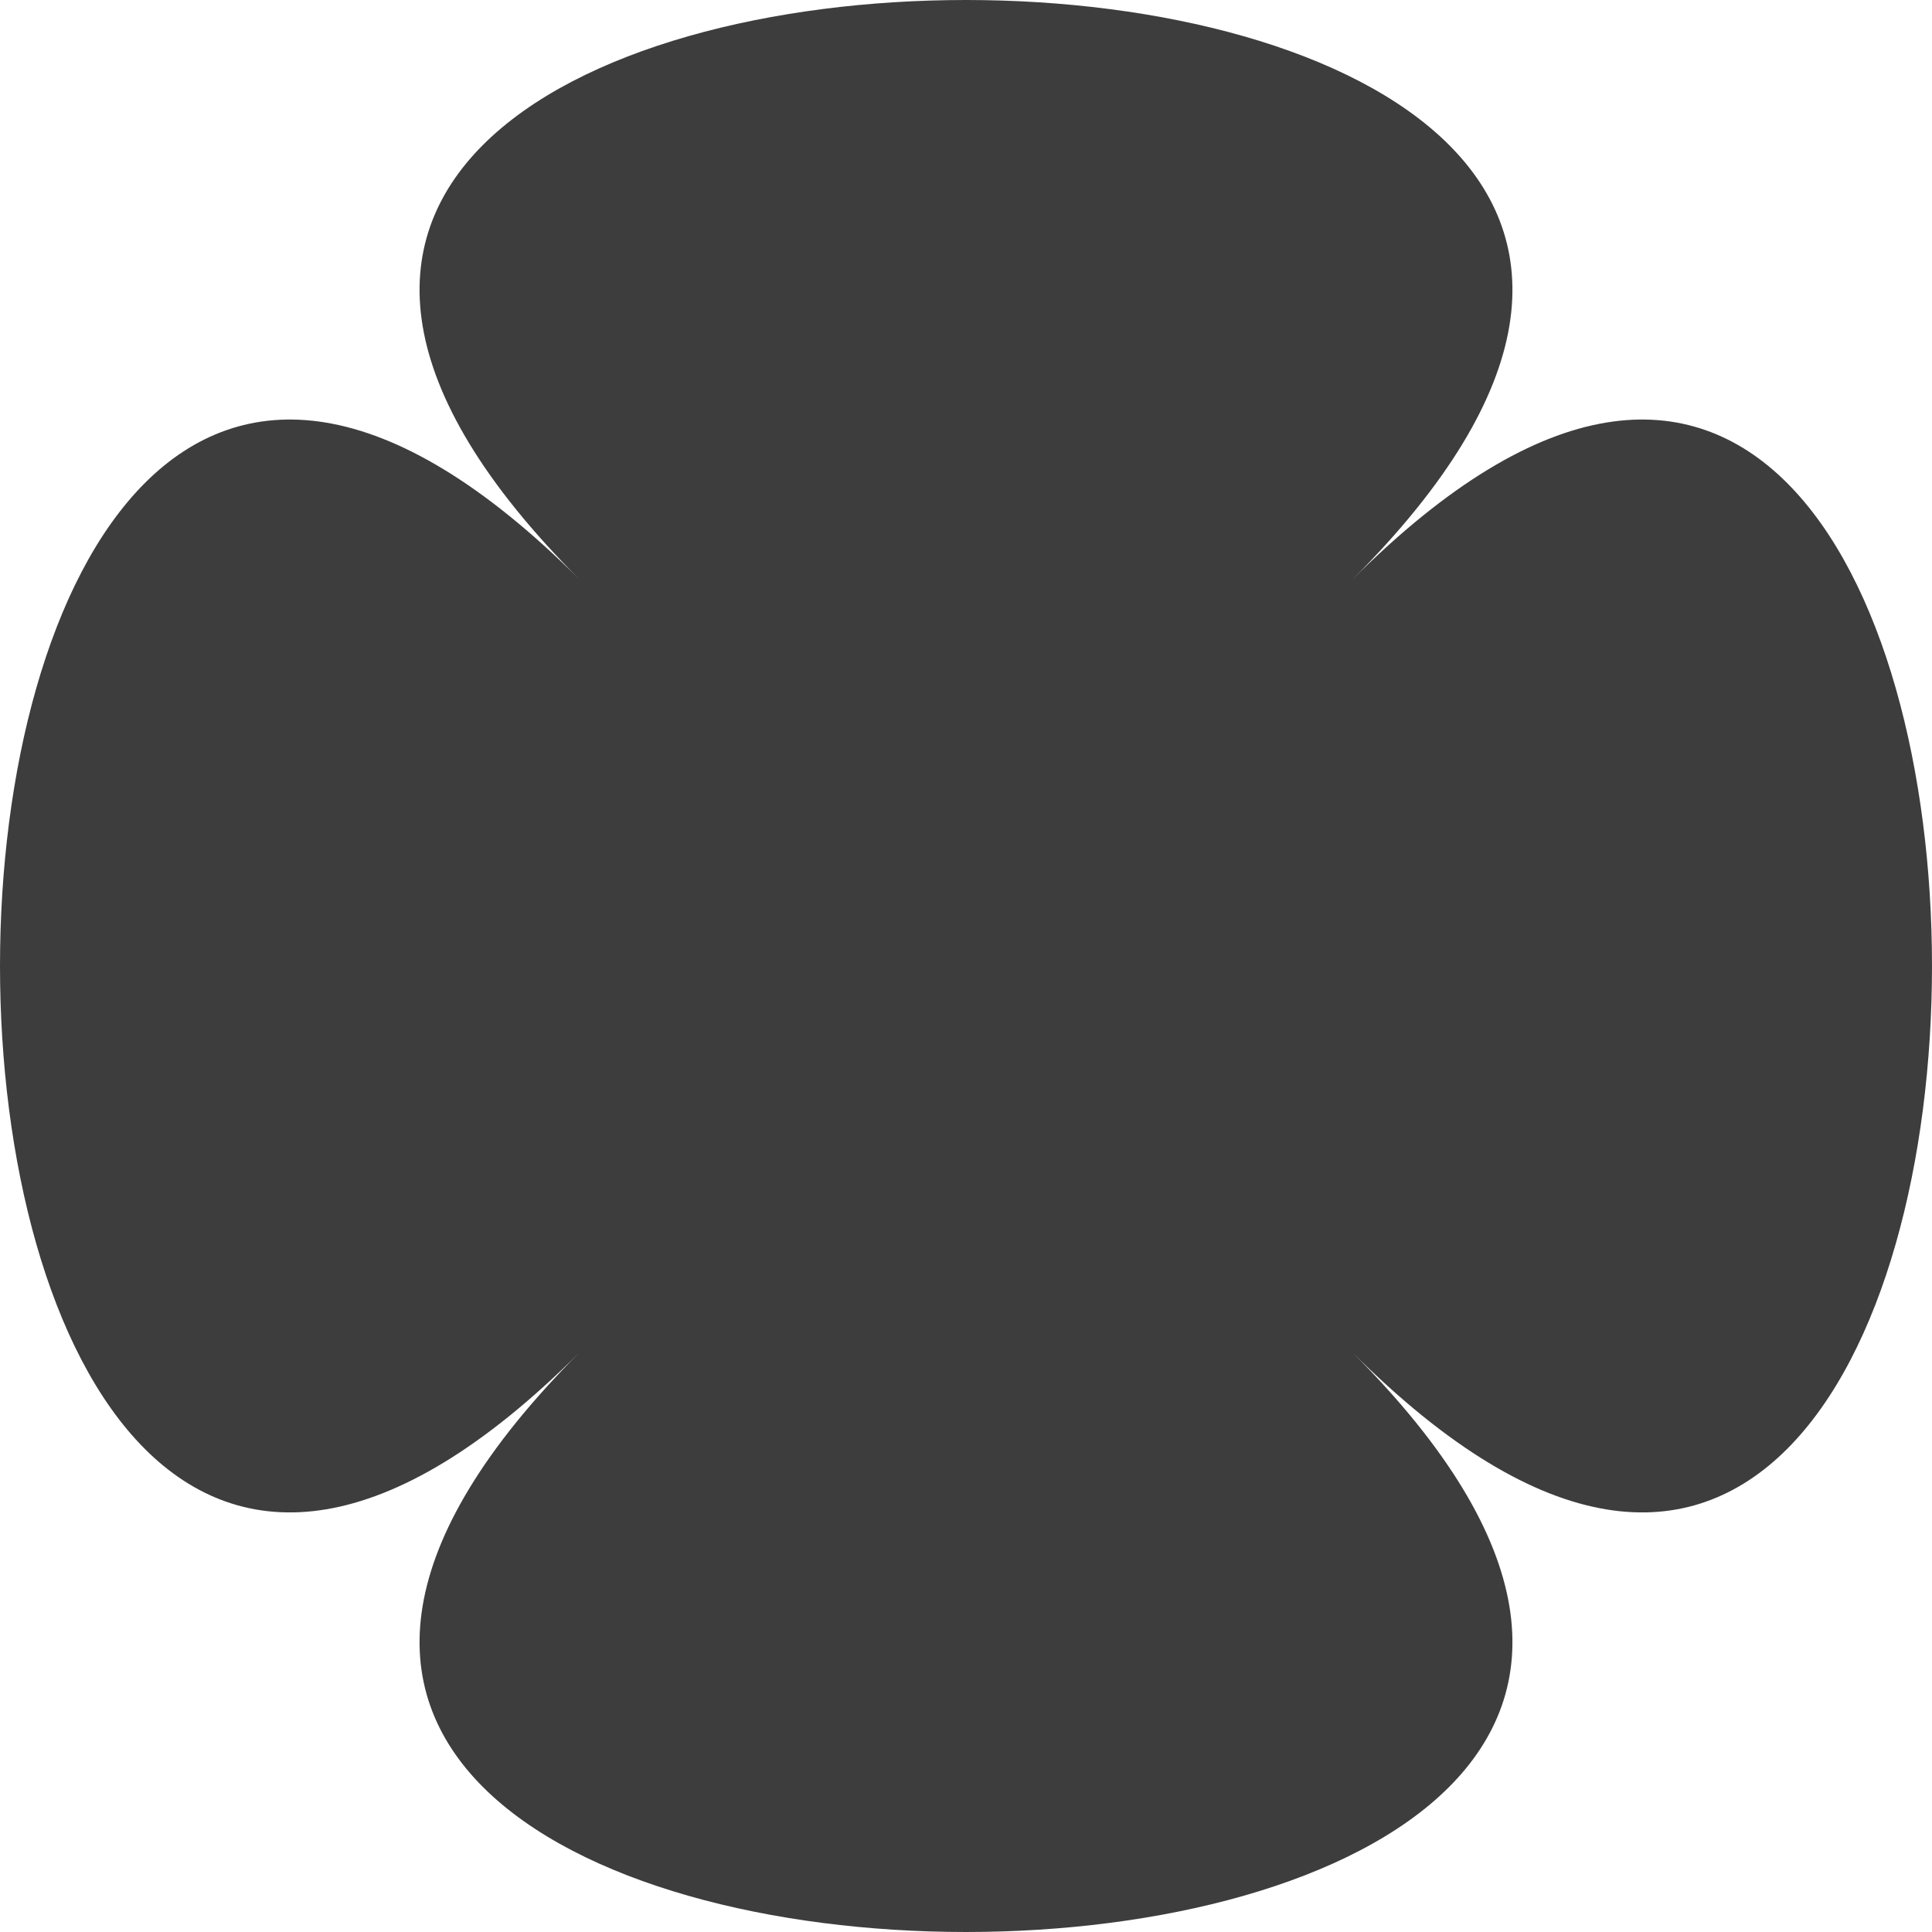
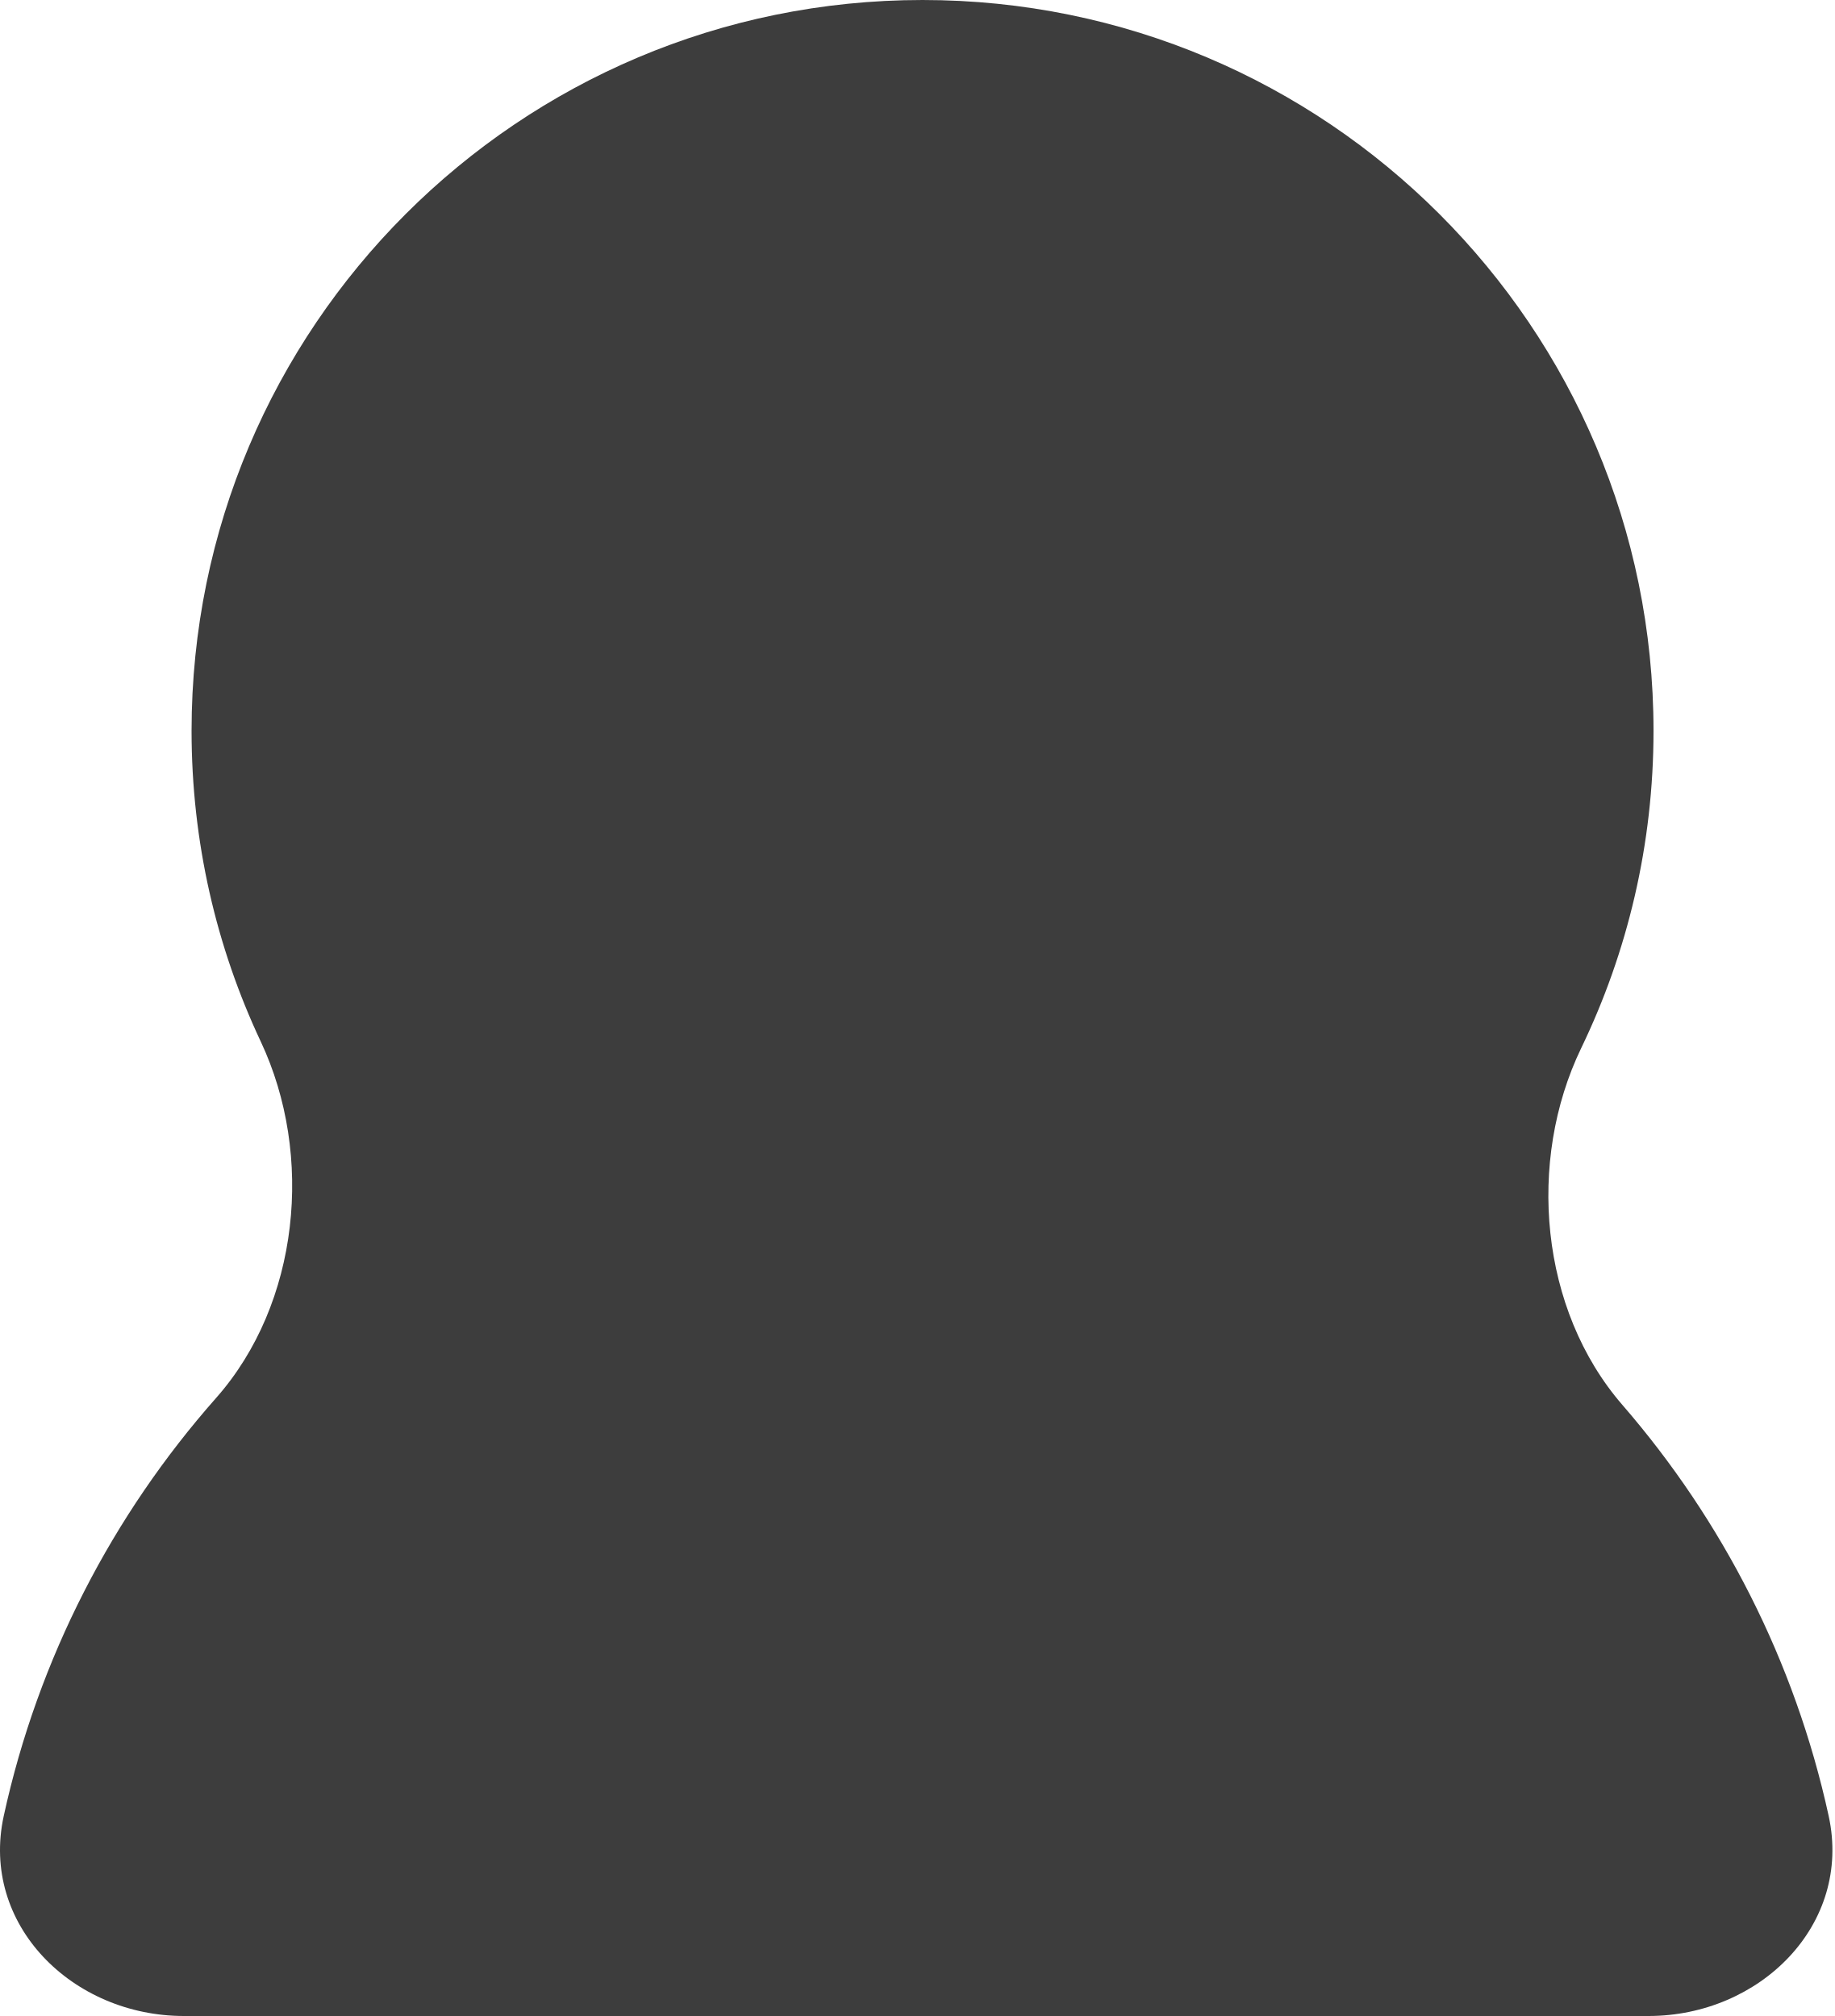
- <svg xmlns="http://www.w3.org/2000/svg" width="200" height="200" viewBox="0 0 200 200" fill="none">
-   <path d="M139.997 139.994C220.001 220.002 -20.001 220.002 60.003 139.994C-20.001 220.002 -20.001 -19.999 60.003 59.998C-20.001 -19.999 220.001 -19.999 139.997 59.998C220.001 -19.999 220.001 220.002 139.997 139.994Z" fill="#3D3D3D" />
+ <svg xmlns="http://www.w3.org/2000/svg" width="182" height="200" viewBox="0 0 182 200" fill="none">
+   <path fill-rule="evenodd" clip-rule="evenodd" d="M160.909 139.373C152.736 129.94 151.408 115.21 156.832 103.97C161.425 94.452 164 83.777 164 72.5C164 32.459 131.541 0 91.5 0C51.46 0 19 32.459 19 72.5C19 83.522 21.46 93.969 25.86 103.324C31.172 114.617 29.7 129.334 21.435 138.686C11.183 150.288 3.794 164.478 0.372 180.151C-1.984 190.942 7.195 200 18.24 200H163.503C174.549 200 183.728 190.943 181.372 180.151C178.017 164.786 170.849 150.845 160.909 139.373Z" fill="#3D3D3D" />
</svg>
